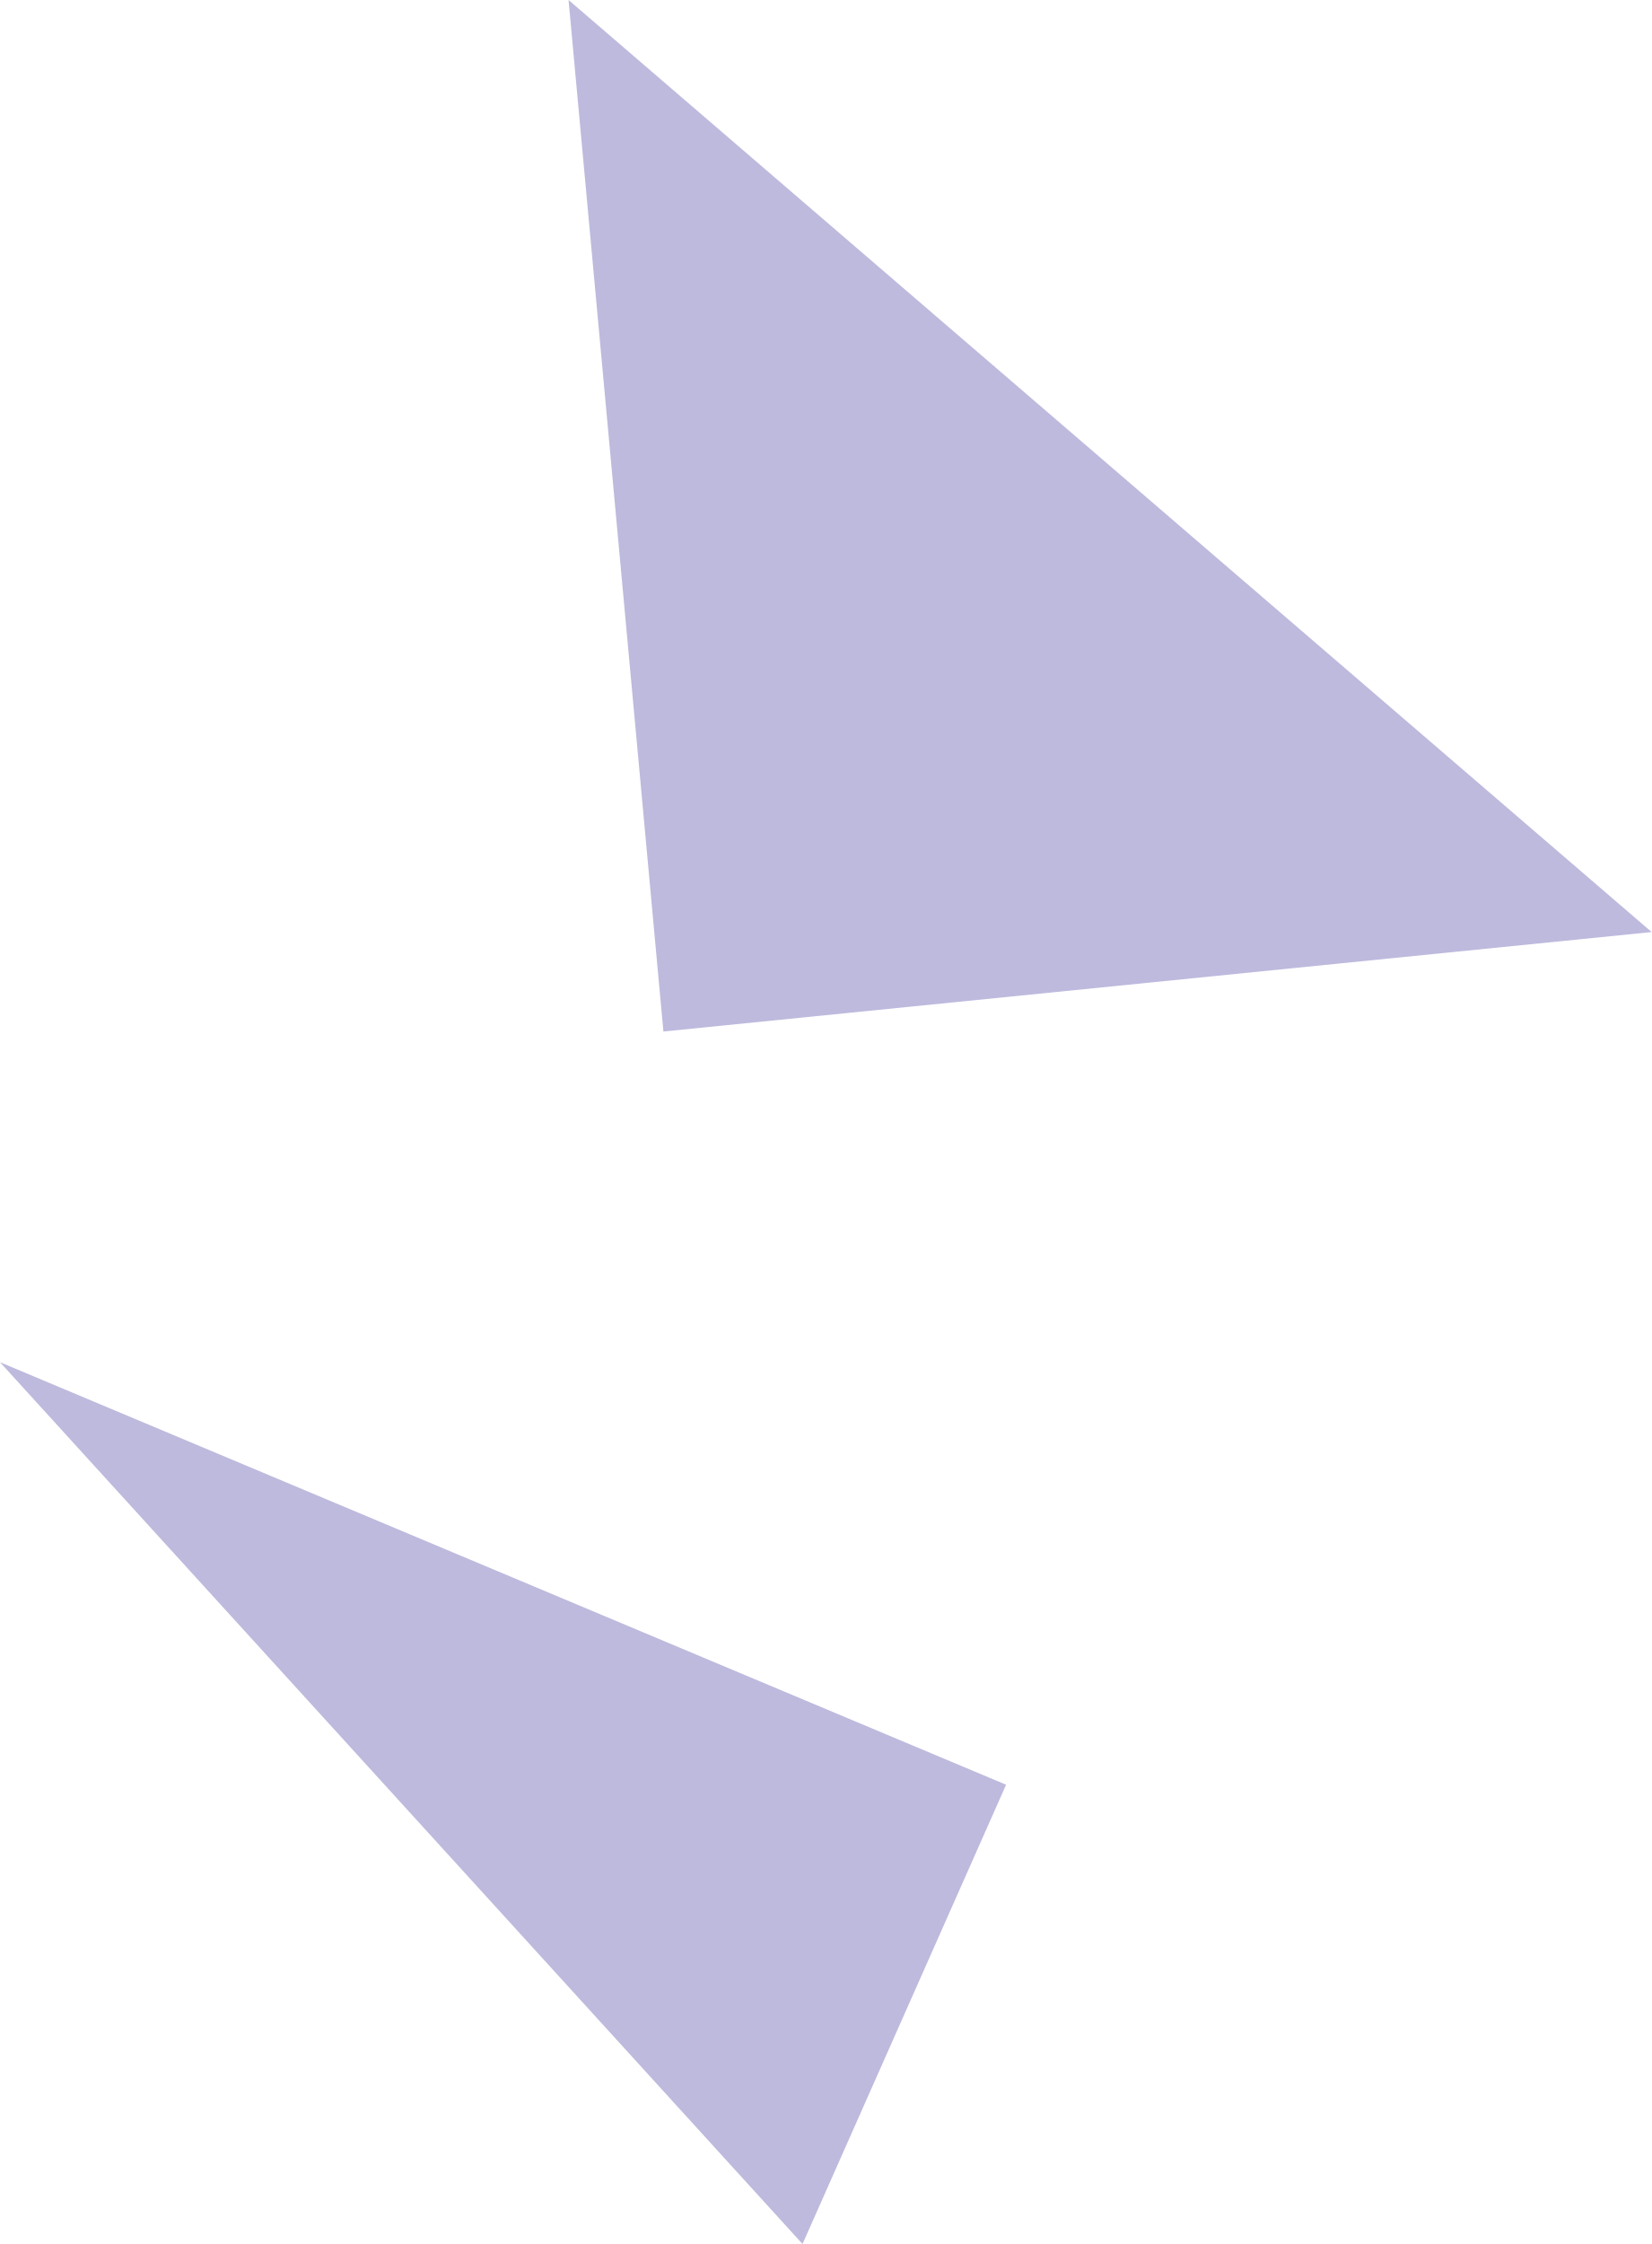
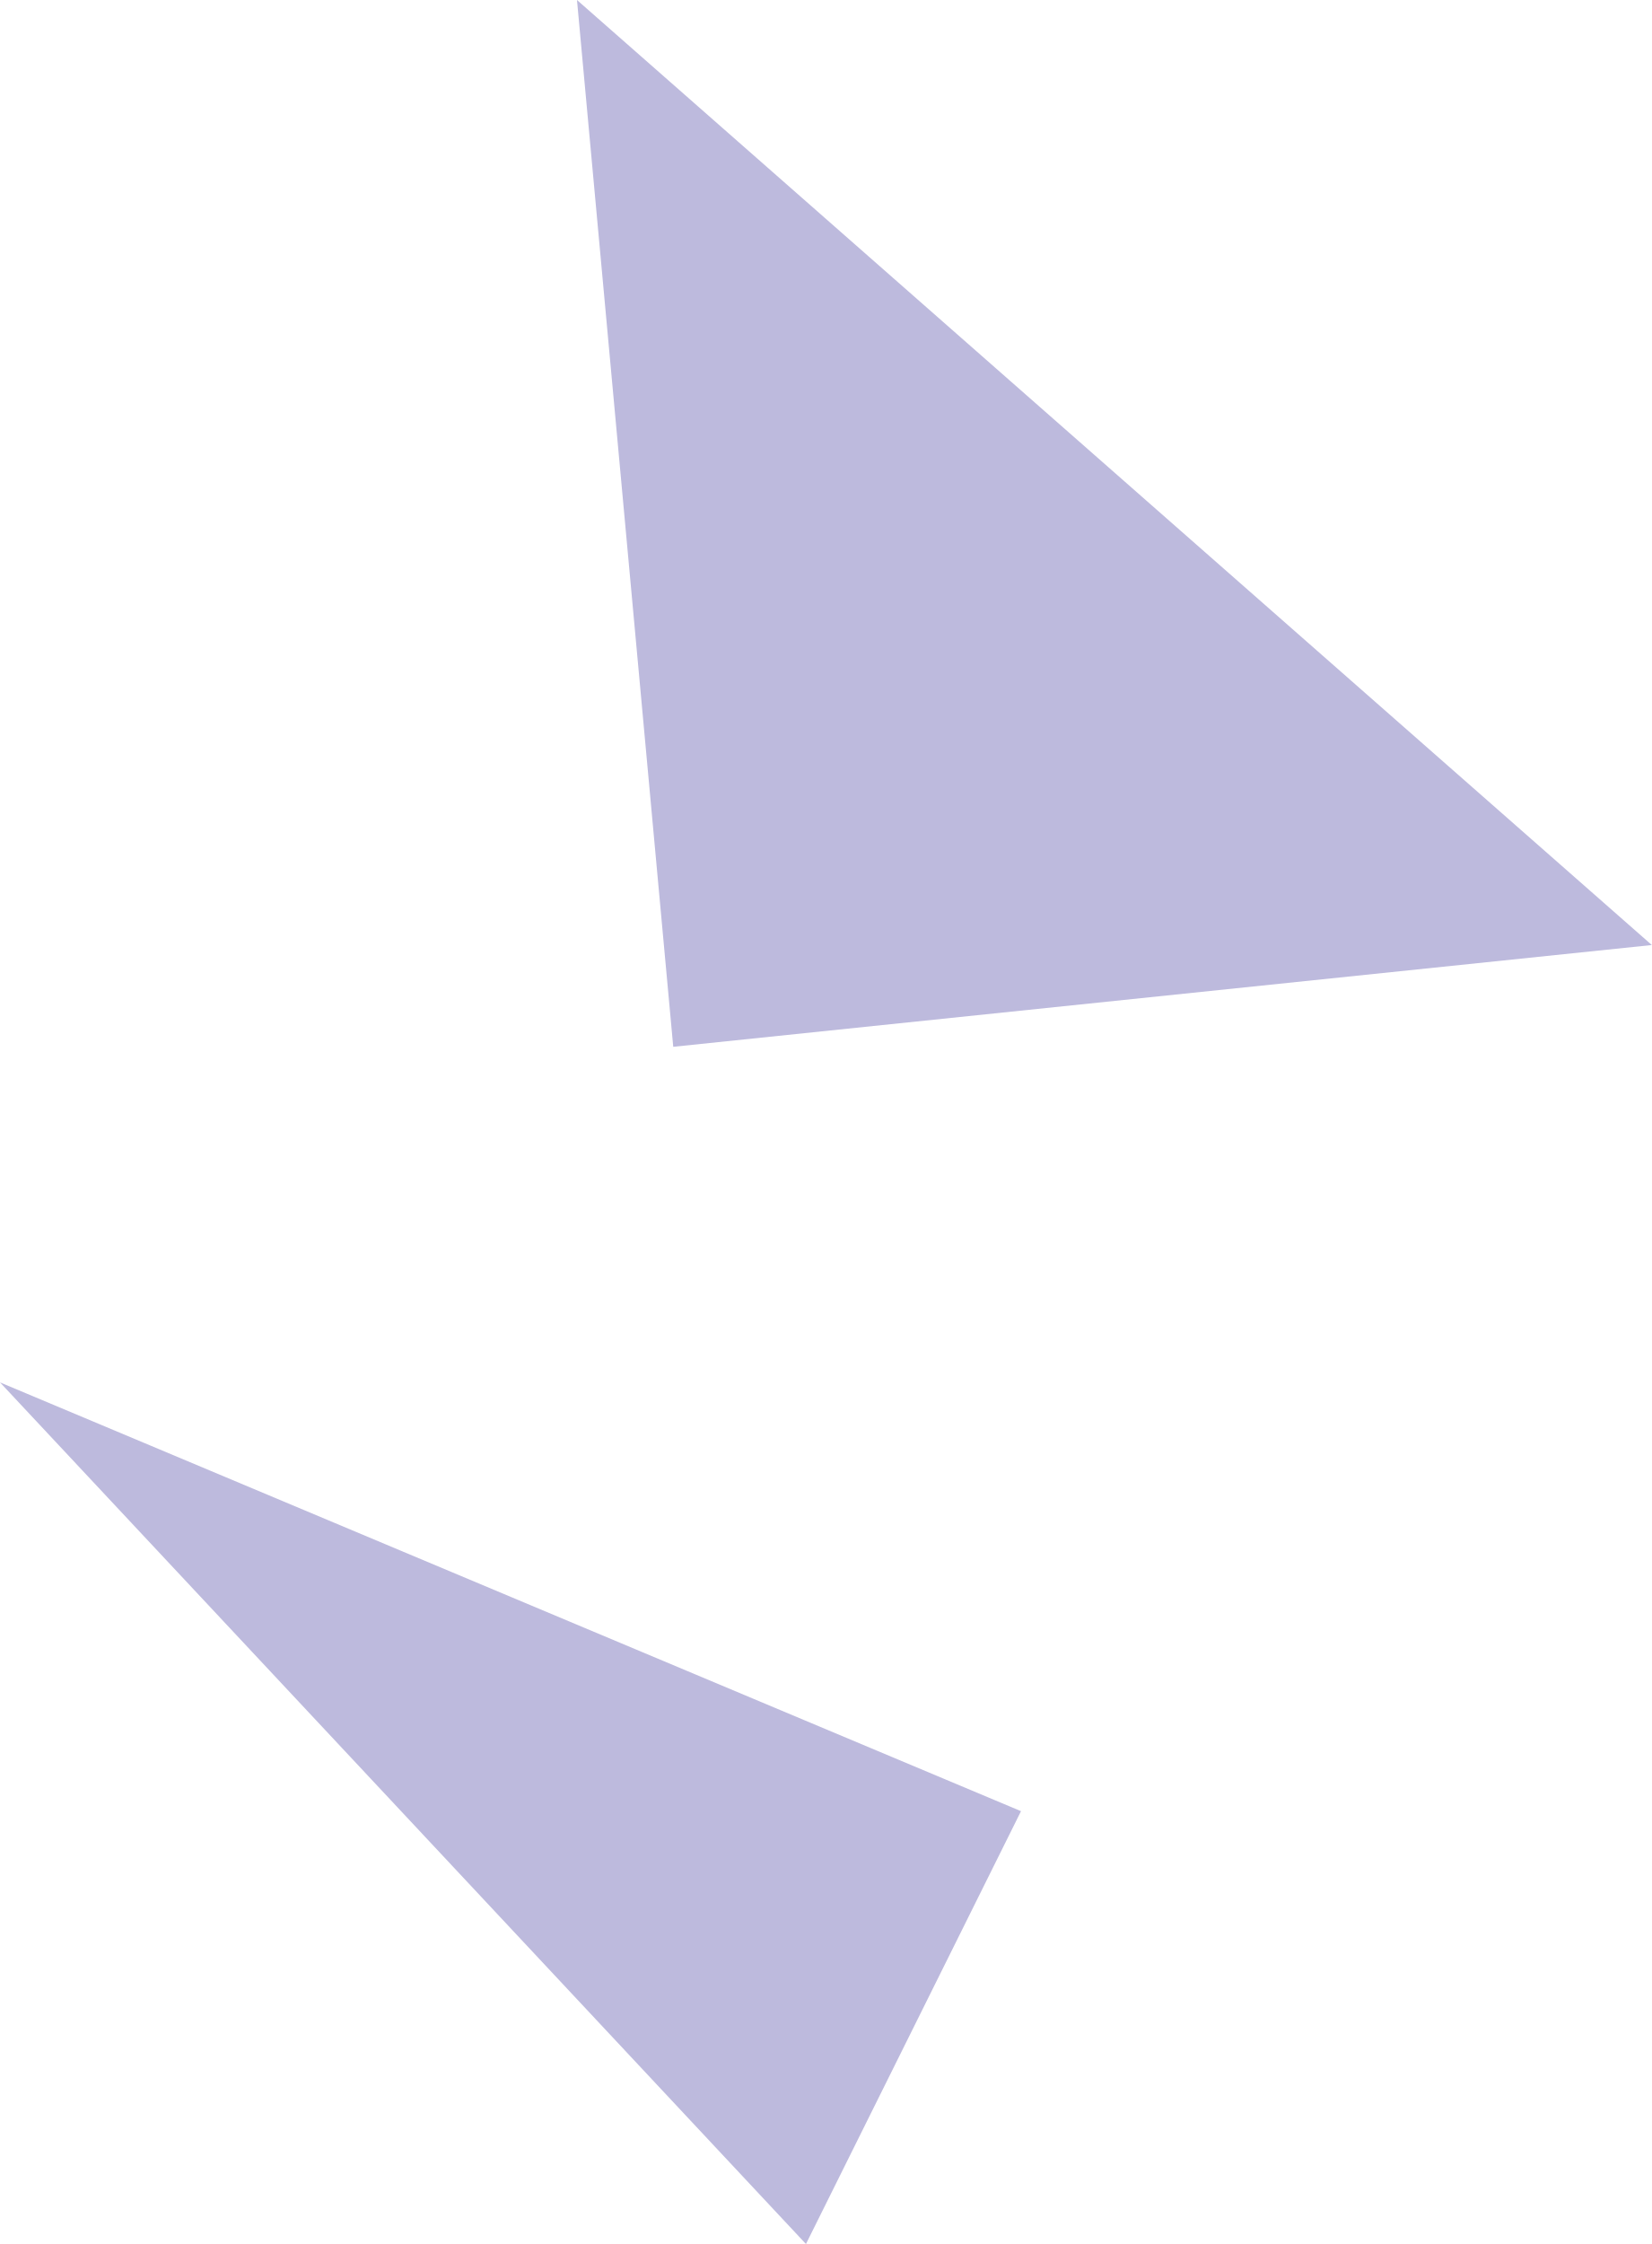
- <svg xmlns="http://www.w3.org/2000/svg" id="Layer_2" data-name="Layer 2" viewBox="0 0 140.69 191.09">
+ <svg xmlns="http://www.w3.org/2000/svg" id="Layer_2" data-name="Layer 2" viewBox="0 0 138.65 188.3">
  <g id="Layer_1-2" data-name="Layer 1">
    <g>
-       <polygon points="0 116 85.7 151.98 68.36 191.09 0 116" style="fill: #bdbadd; stroke-width: 0px;" />
-       <polygon points="56.51 87.84 140.69 79.37 48.43 0 56.51 87.84" style="fill: #bdbadd; stroke-width: 0px;" />
+       <polygon points="0 116 85.7 151.98 67.65 188.3 0 116" style="fill: #bdbadd; stroke-width: 0px;" />
+       <polygon points="56.51 87.84 138.65 79.3 48.43 0 56.51 87.84" style="fill: #bdbadd; stroke-width: 0px;" />
    </g>
  </g>
</svg>
